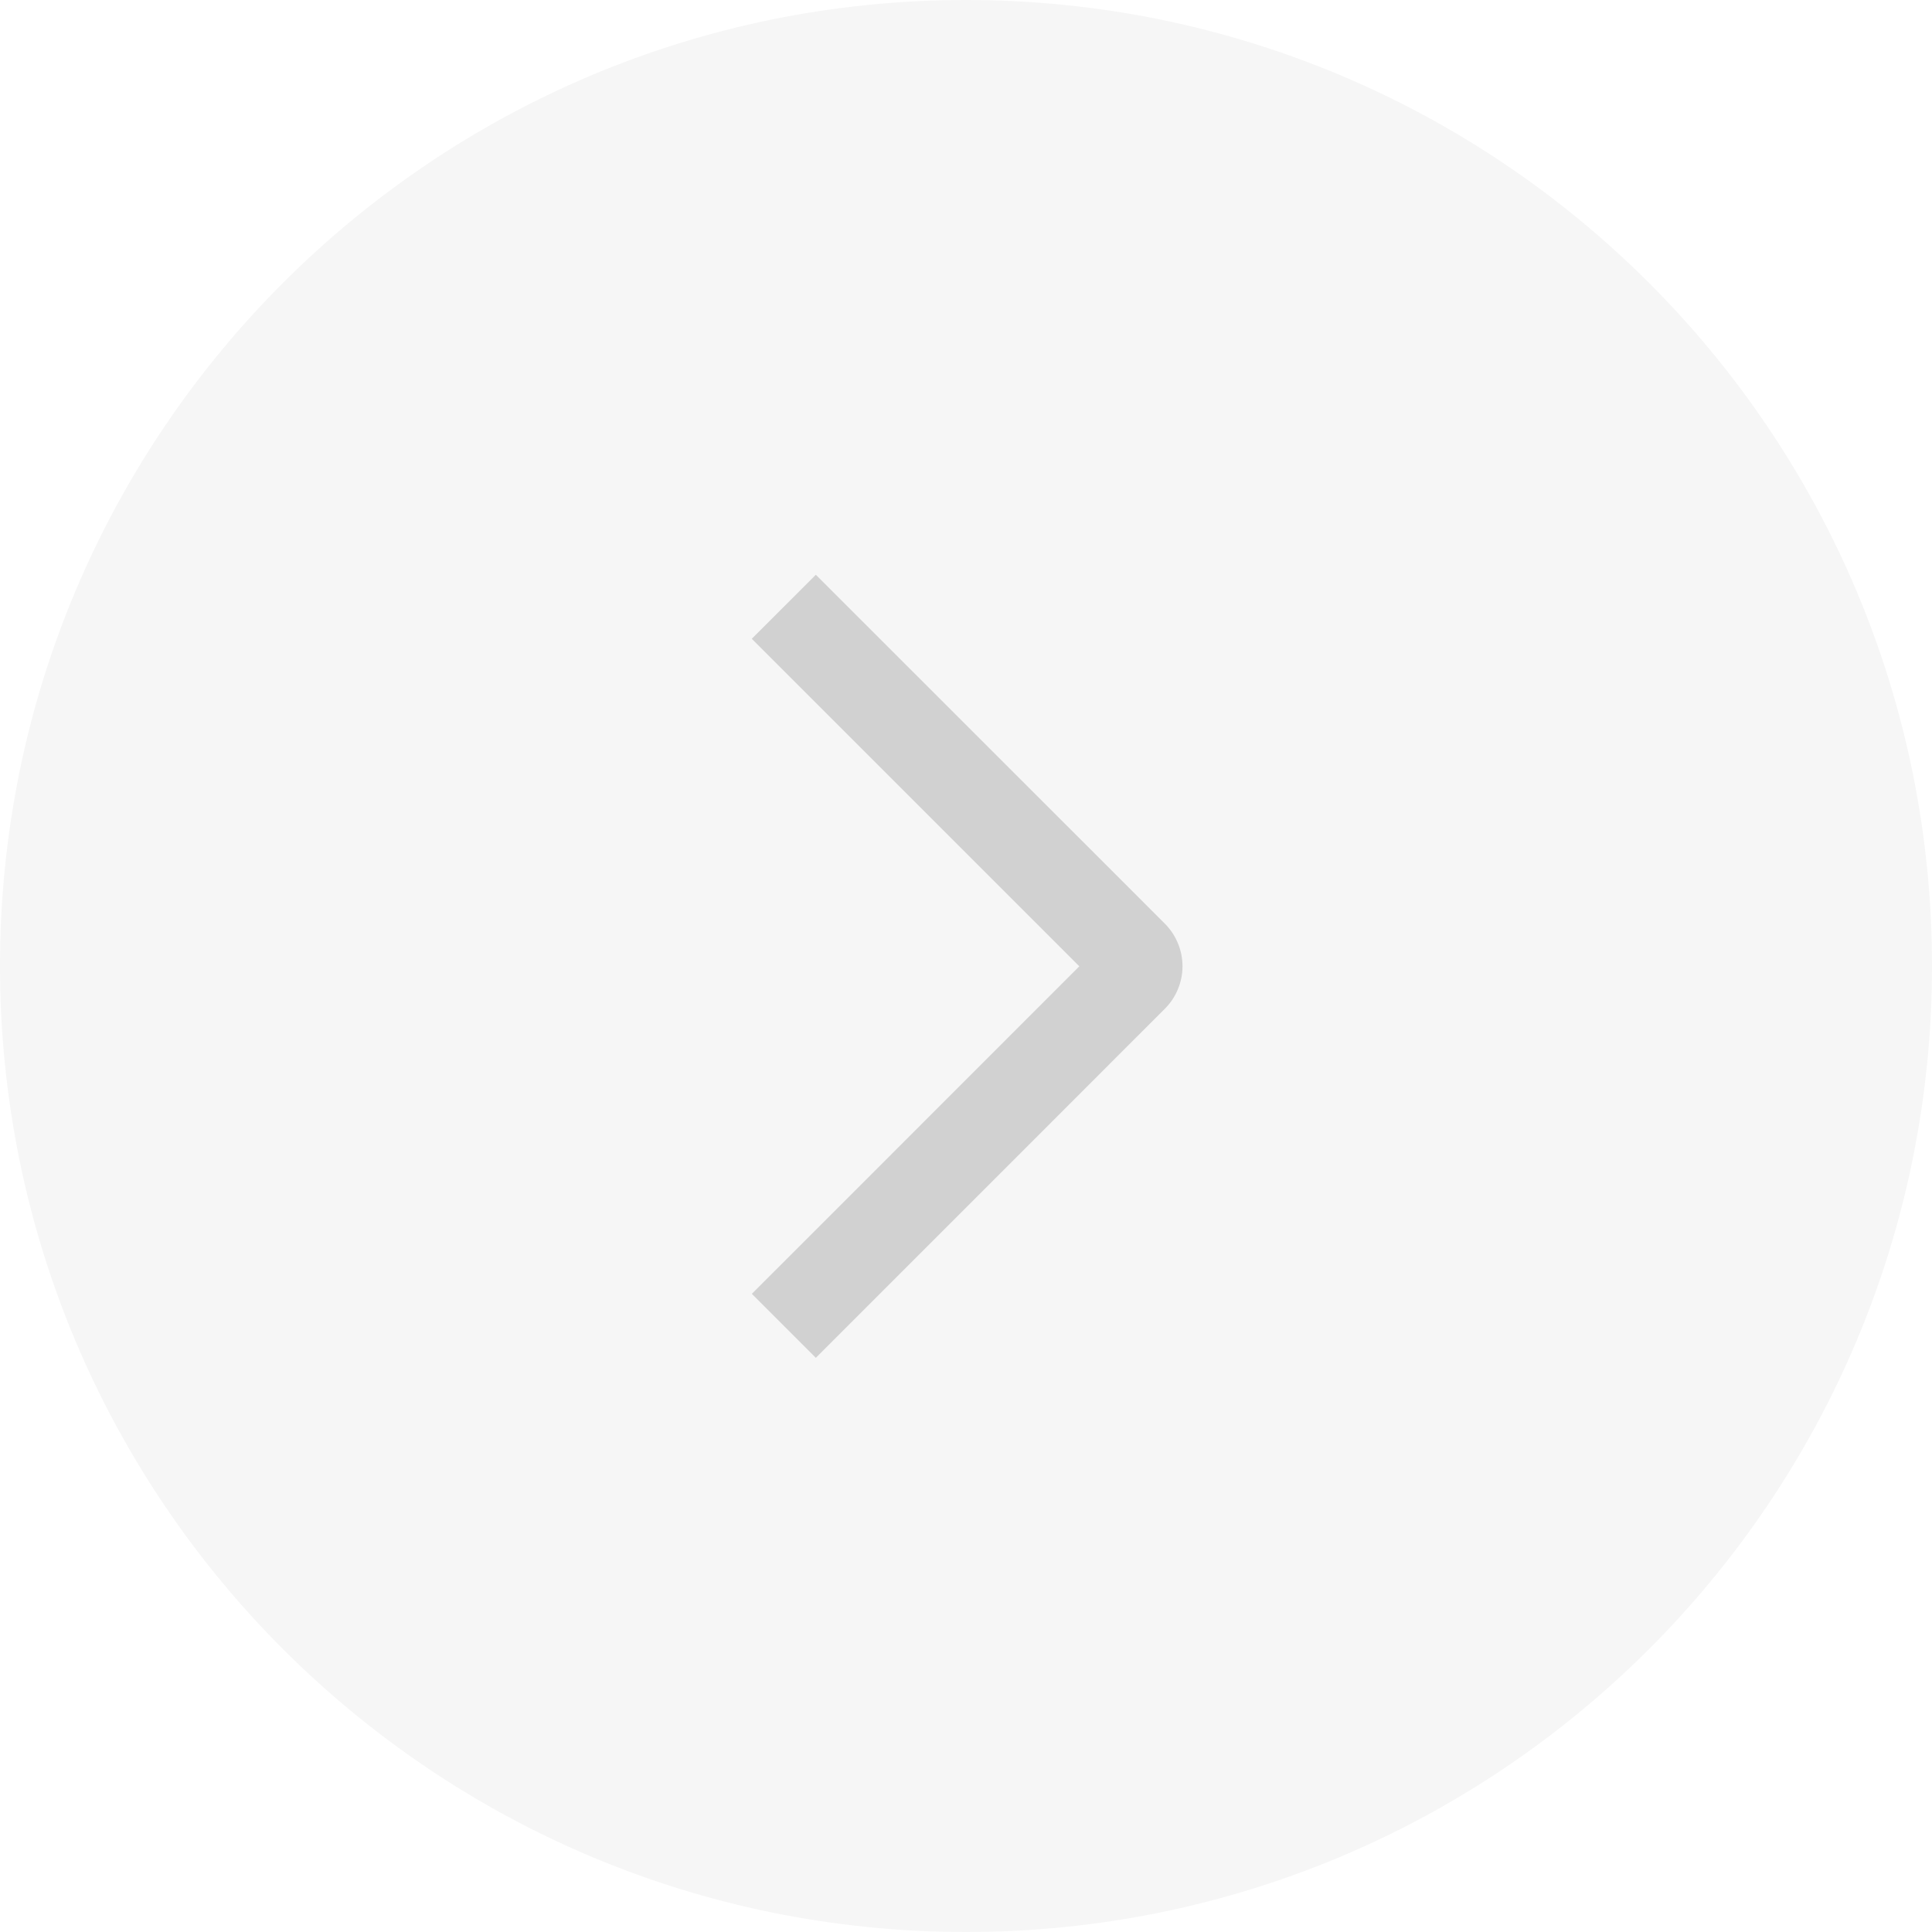
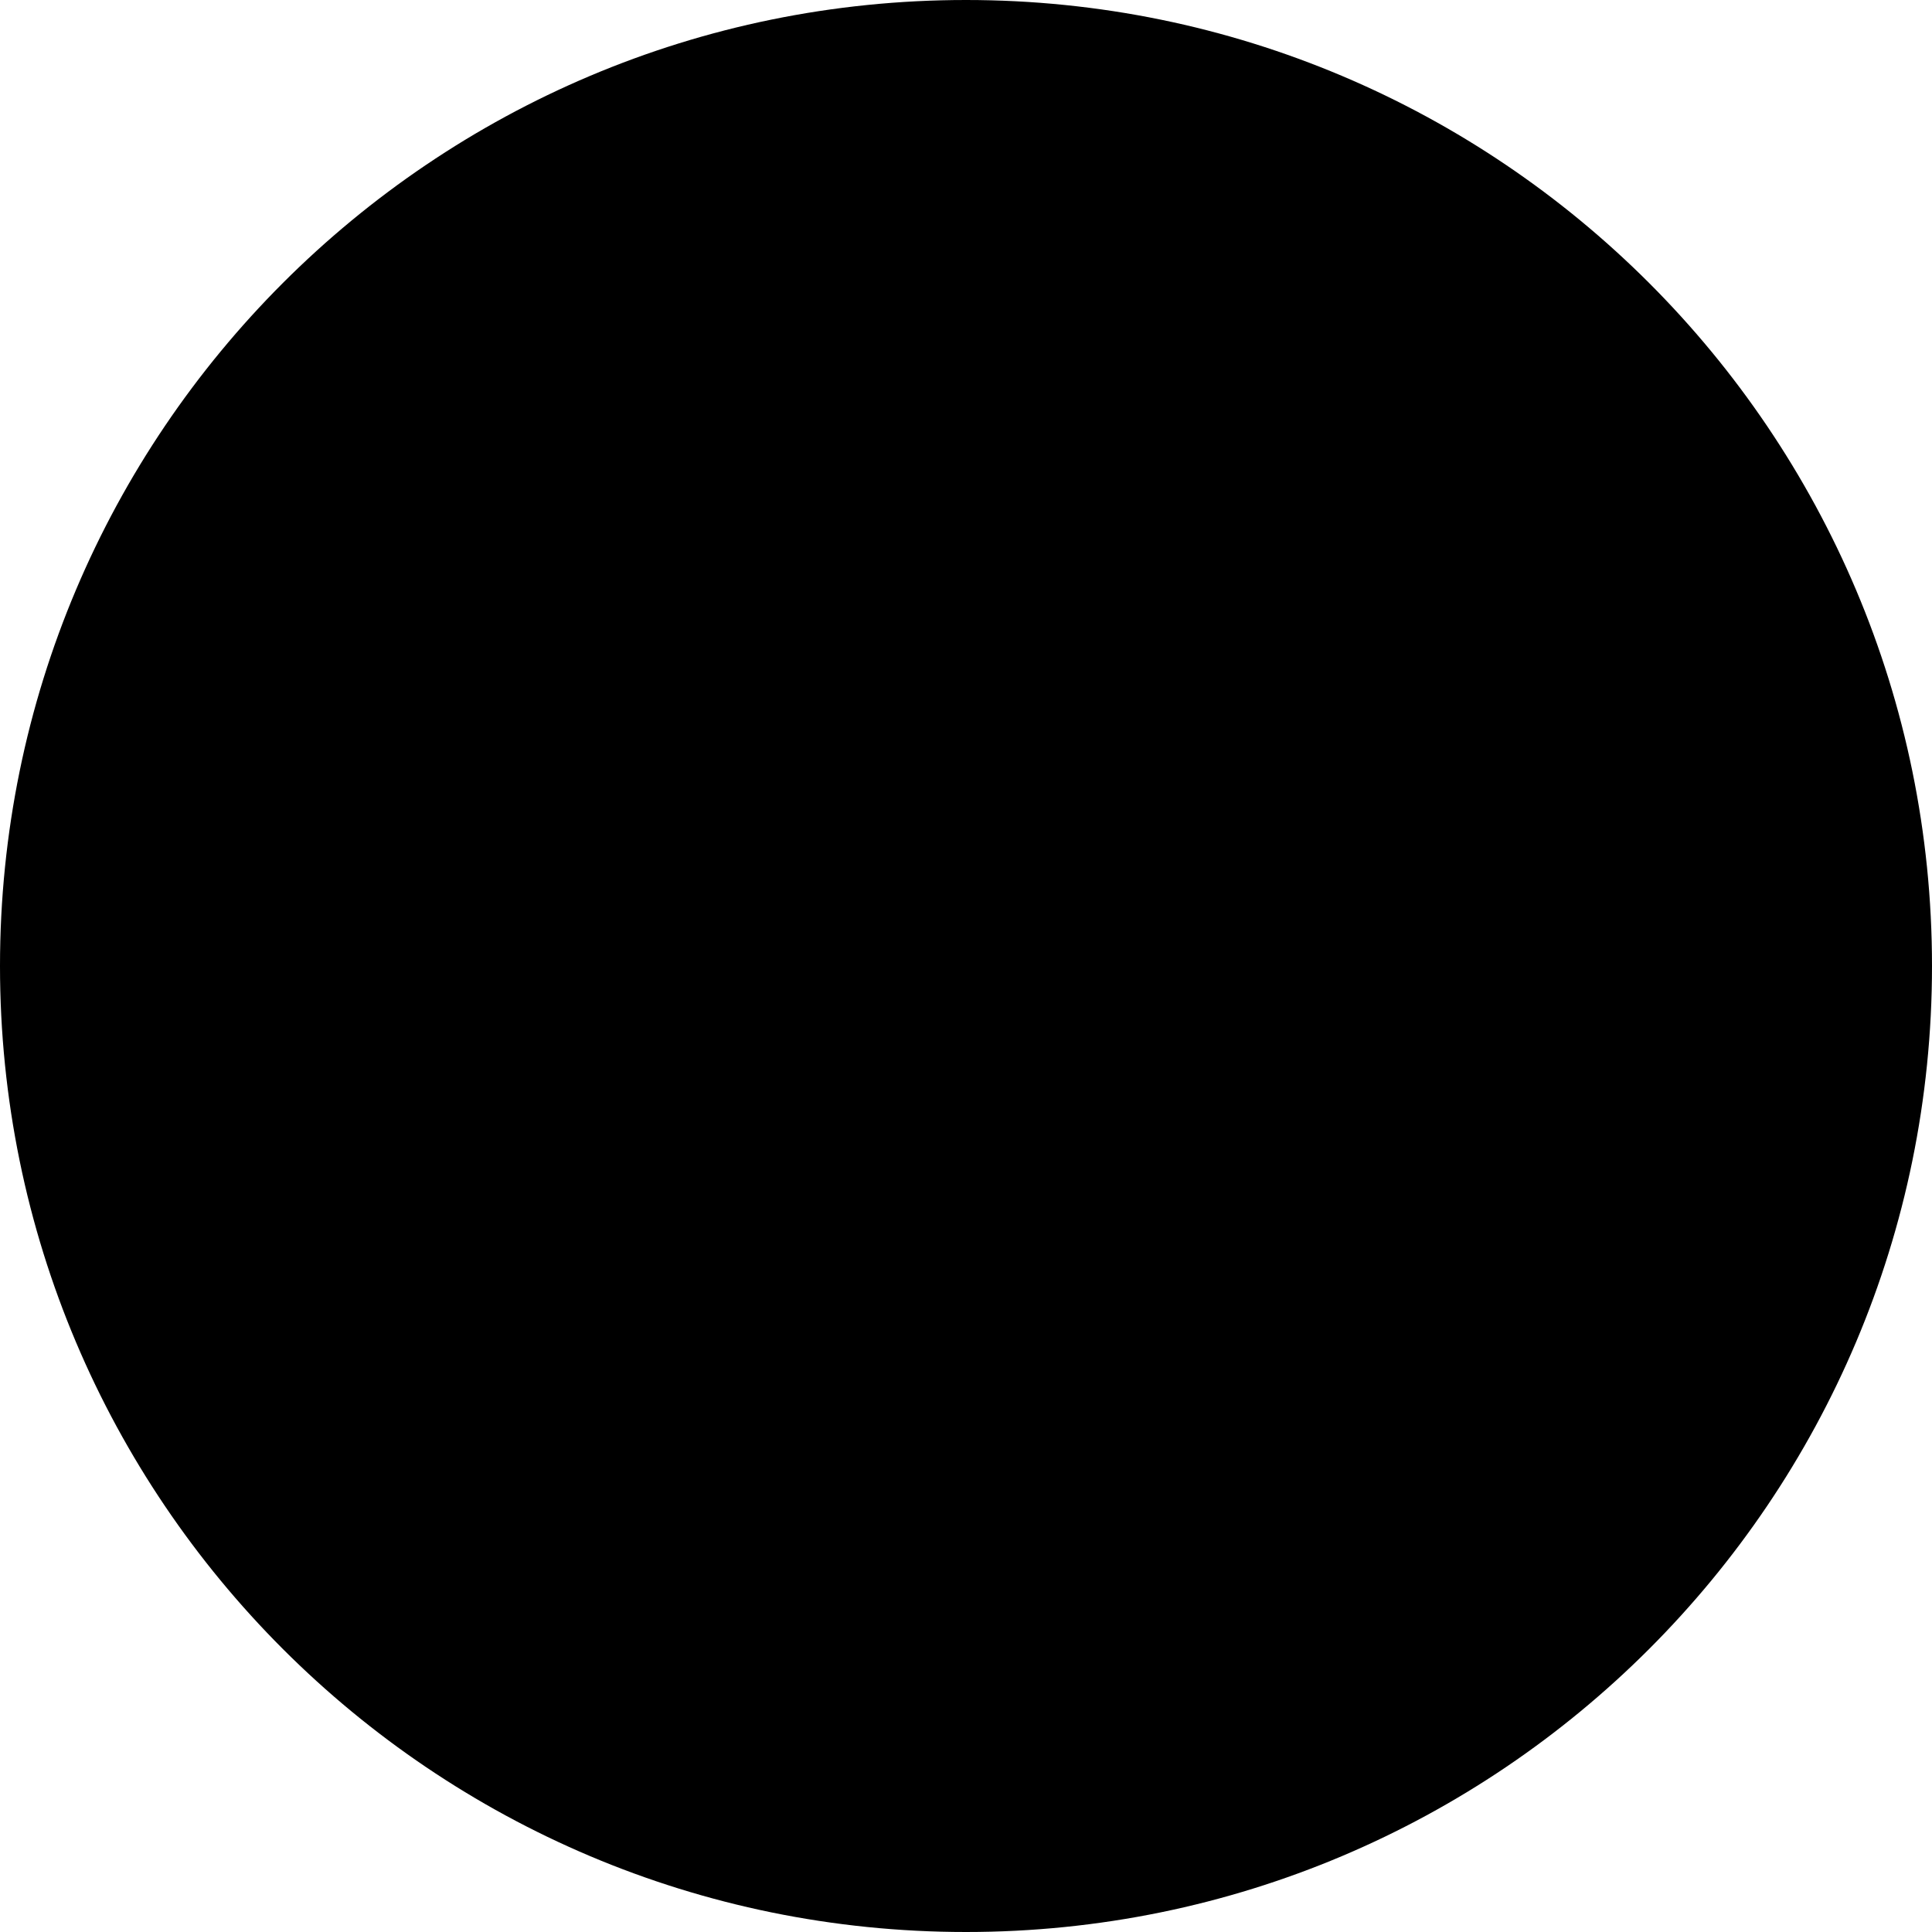
- <svg xmlns="http://www.w3.org/2000/svg" width="32" height="32" viewBox="0 0 32 32" fill="none">
-   <circle cx="16" cy="16" r="16" transform="matrix(-1 0 0 1 32 0)" fill="#F6F6F6" />
-   <path d="M12.452 10.58L13.513 9.52L19.292 15.297C19.385 15.39 19.459 15.5 19.509 15.621C19.56 15.742 19.586 15.872 19.586 16.004C19.586 16.135 19.56 16.265 19.509 16.386C19.459 16.508 19.385 16.618 19.292 16.71L13.513 22.49L12.453 21.43L17.877 16.005L12.452 10.58Z" fill="#D1D1D1" />
+ <svg xmlns="http://www.w3.org/2000/svg" width="32" height="32" viewBox="0 0 32 32">
+   <circle cx="16" cy="16" r="16" transform="matrix(-1 0 0 1 32 0)" fill="currentColor" />
+   <path class="arrow-path" d="M12.452 10.58L13.513 9.52L19.292 15.297C19.385 15.39 19.459 15.5 19.509 15.621C19.56 15.742 19.586 15.872 19.586 16.004C19.586 16.135 19.56 16.265 19.509 16.386C19.459 16.508 19.385 16.618 19.292 16.71L13.513 22.49L12.453 21.43L17.877 16.005L12.452 10.58Z" fill="currentColor" />
</svg>
